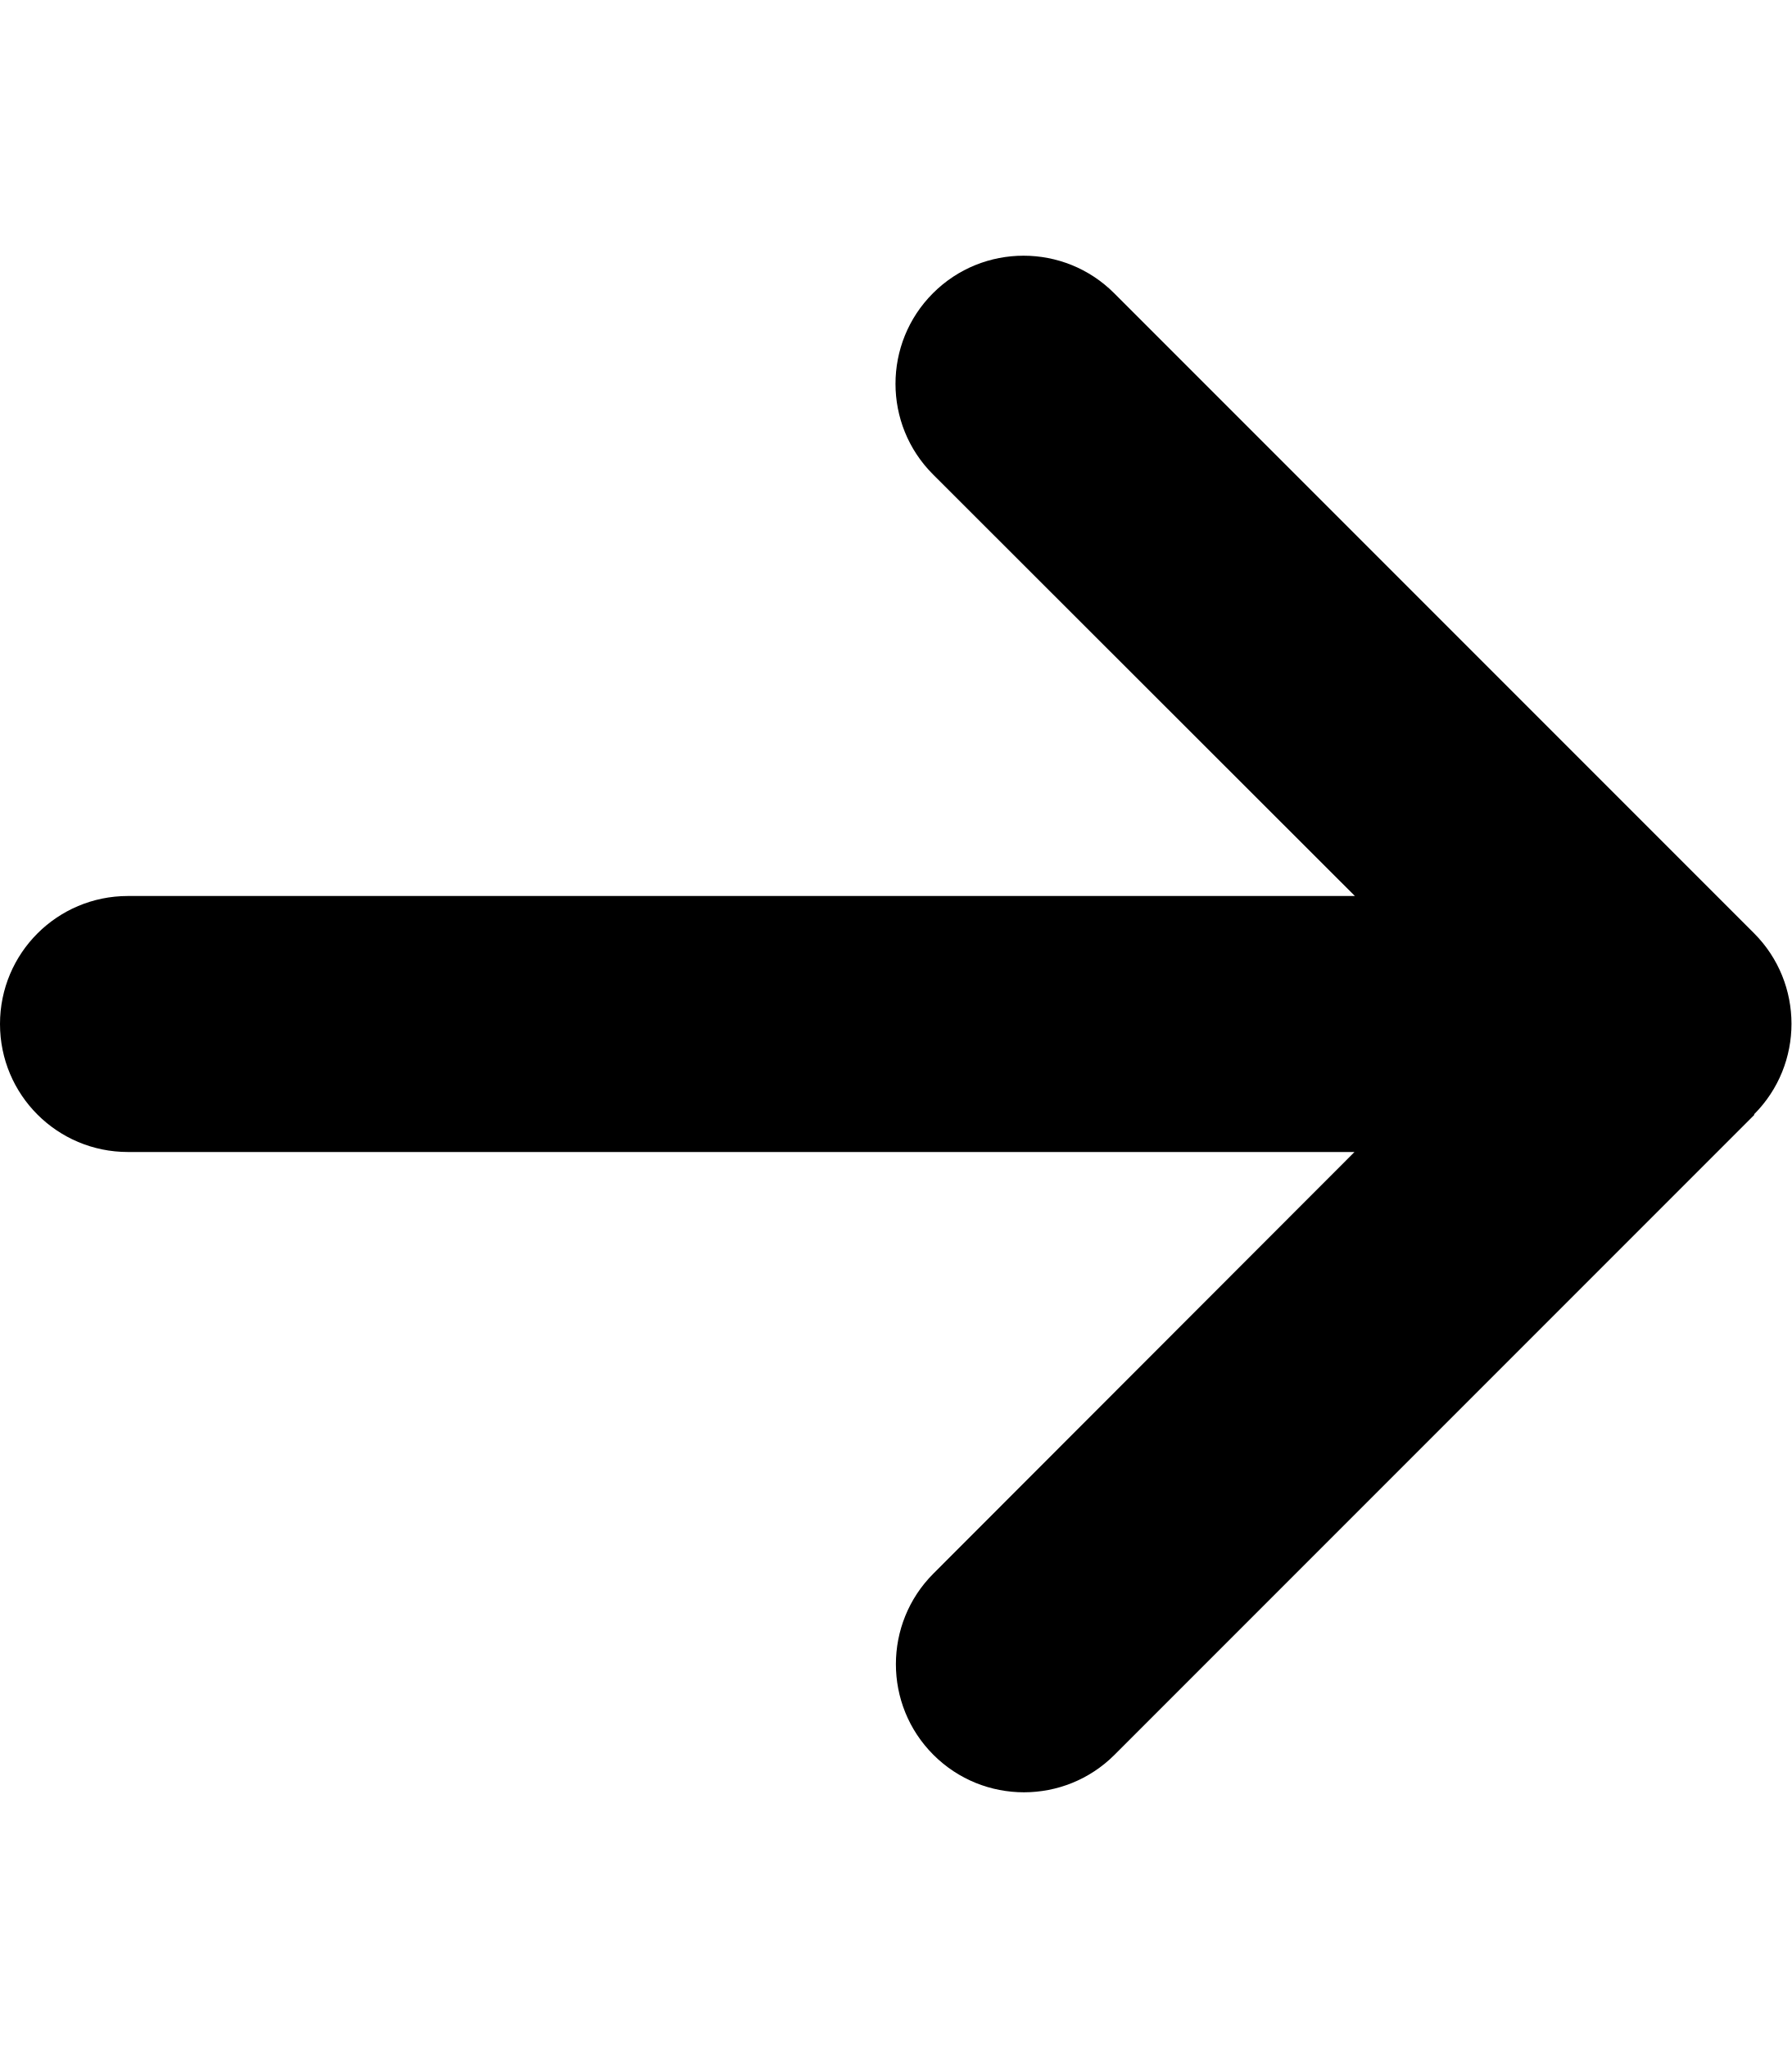
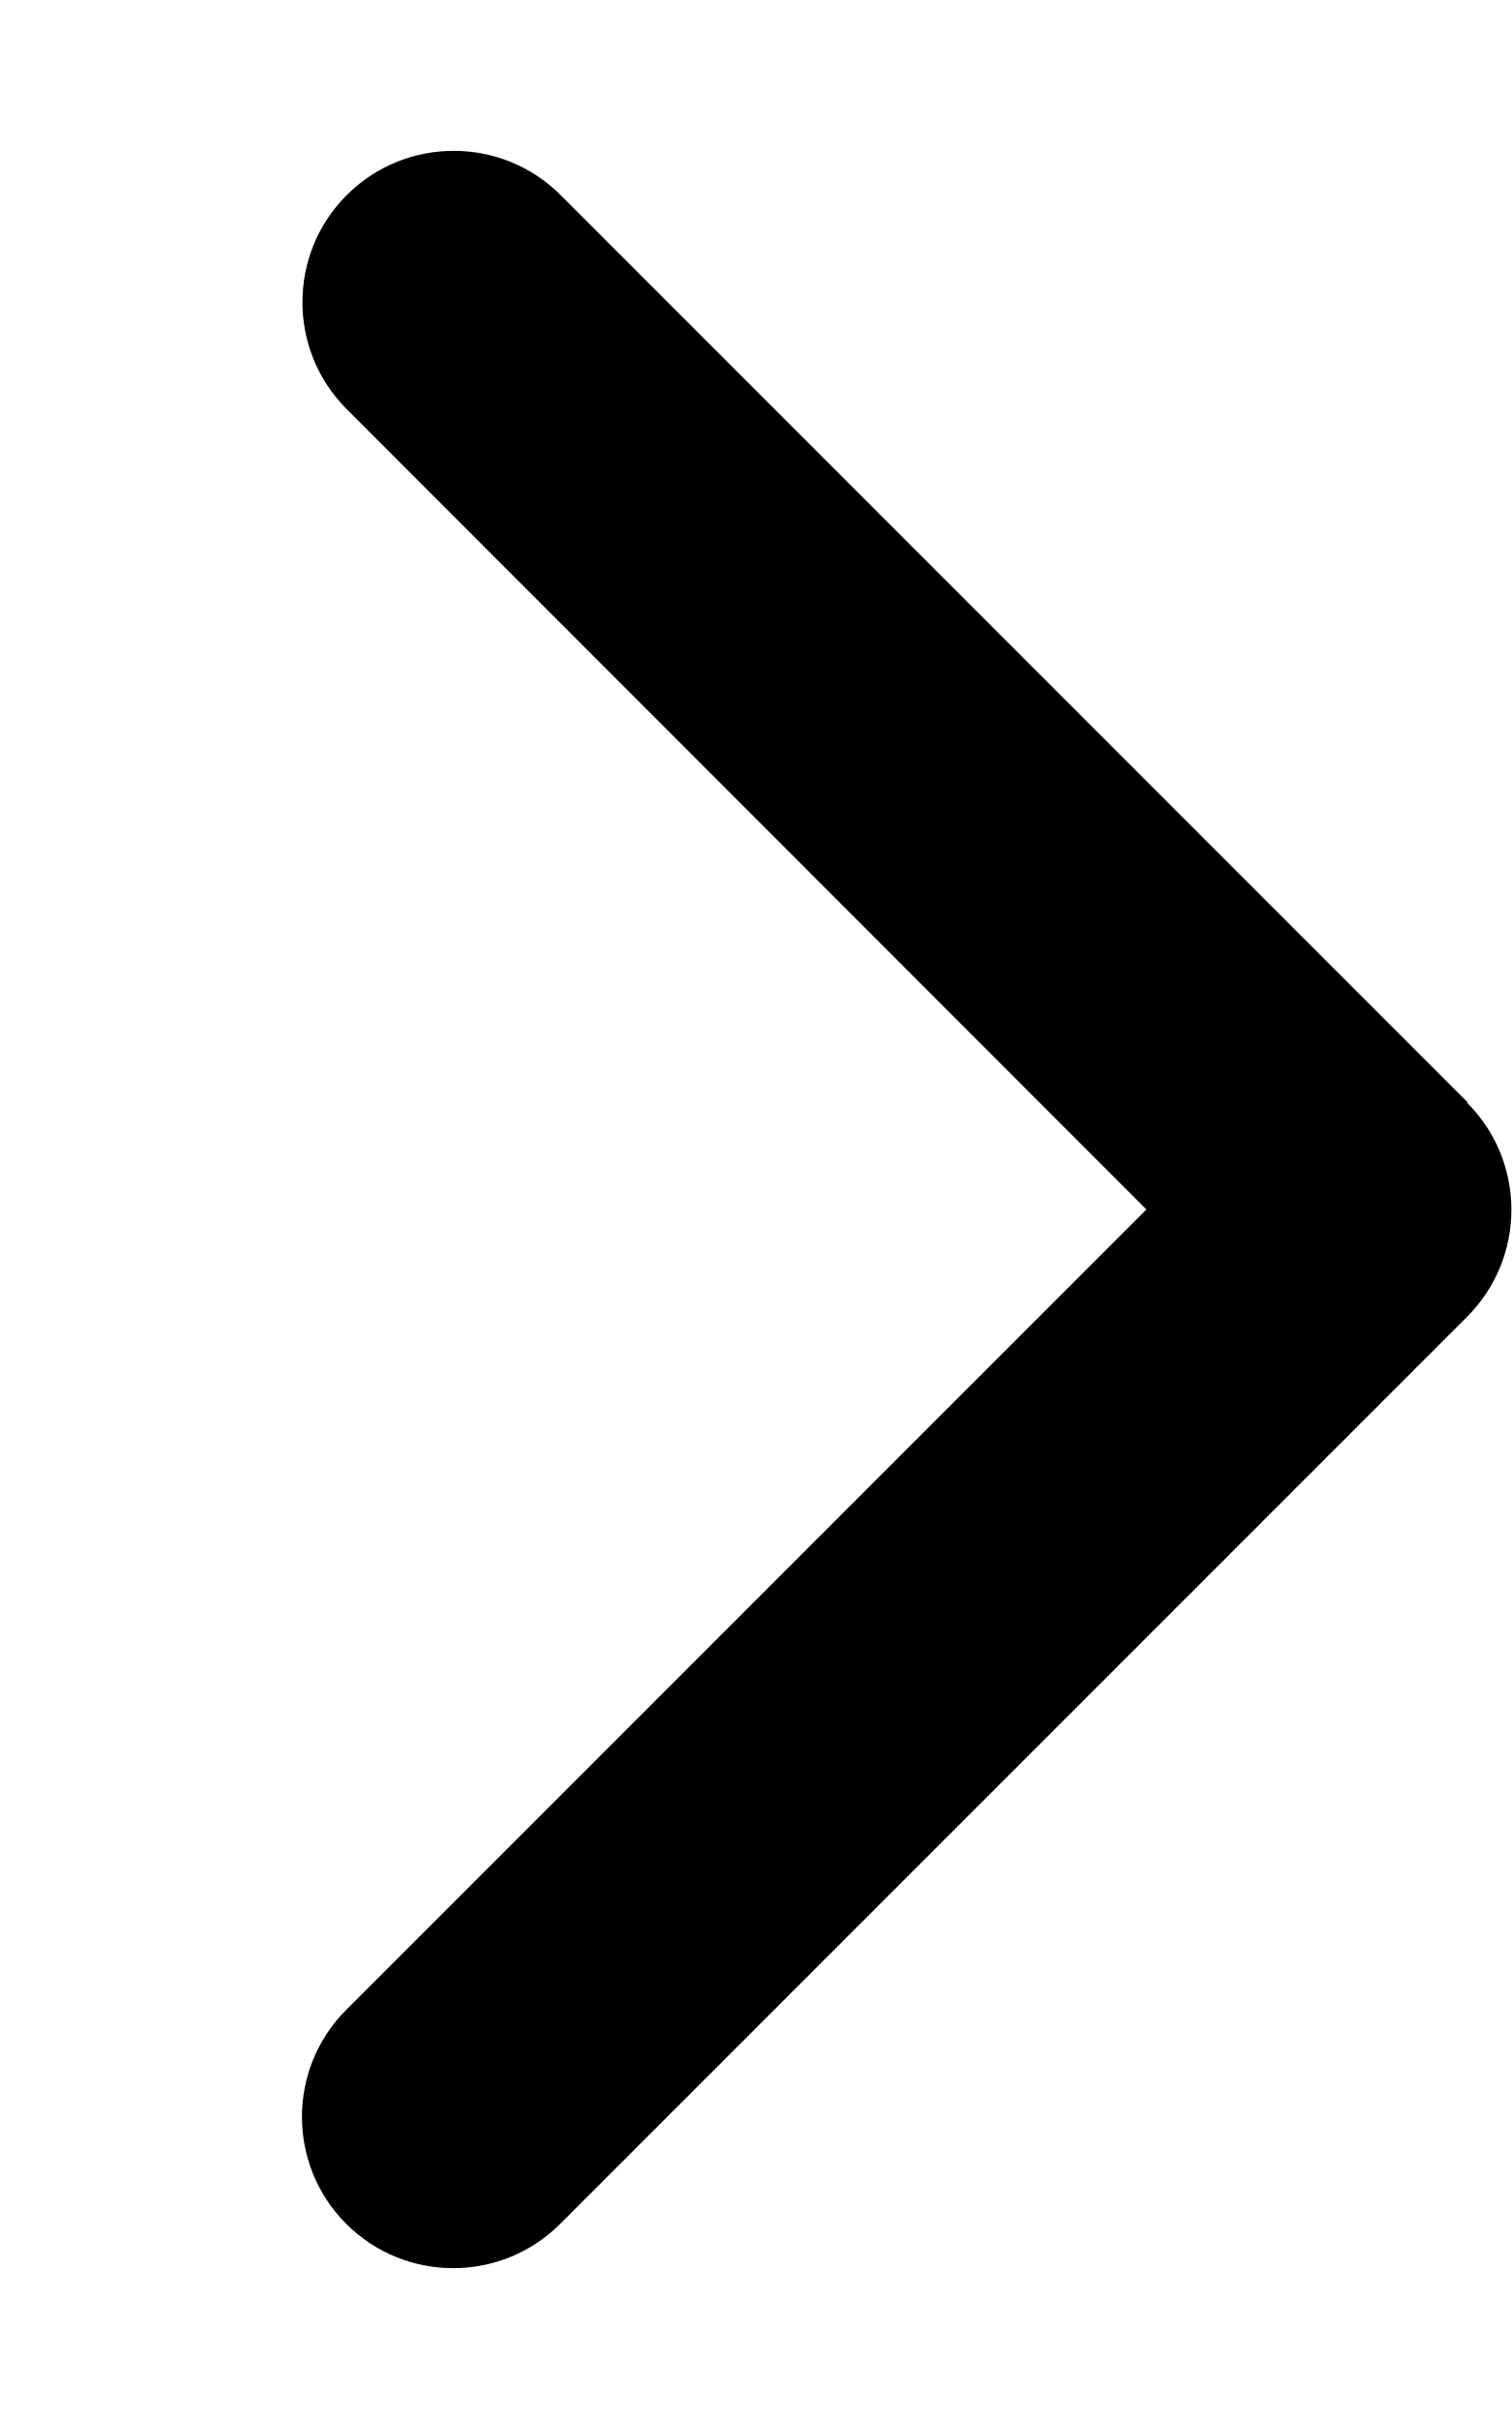
- <svg xmlns="http://www.w3.org/2000/svg" viewBox="0 0 448 512">
-   <path d="M438.6 278.6c12.5-12.5 12.5-32.8 0-45.3l-160-160c-12.5-12.5-32.8-12.5-45.3 0s-12.5 32.8 0 45.3L338.8 224 32 224c-17.7 0-32 14.3-32 32s14.3 32 32 32l306.7 0L233.4 393.4c-12.5 12.5-12.5 32.8 0 45.3s32.8 12.5 45.3 0l160-160z" />
+ <svg xmlns="http://www.w3.org/2000/svg" viewBox="0 0 320 512">
+   <path d="M310.6 233.4c12.5 12.5 12.5 32.8 0 45.3l-192 192c-12.5 12.5-32.8 12.5-45.3 0s-12.5-32.8 0-45.3L242.7 256 73.4 86.6c-12.5-12.5-12.5-32.8 0-45.3s32.8-12.5 45.3 0l192 192z" />
</svg>
